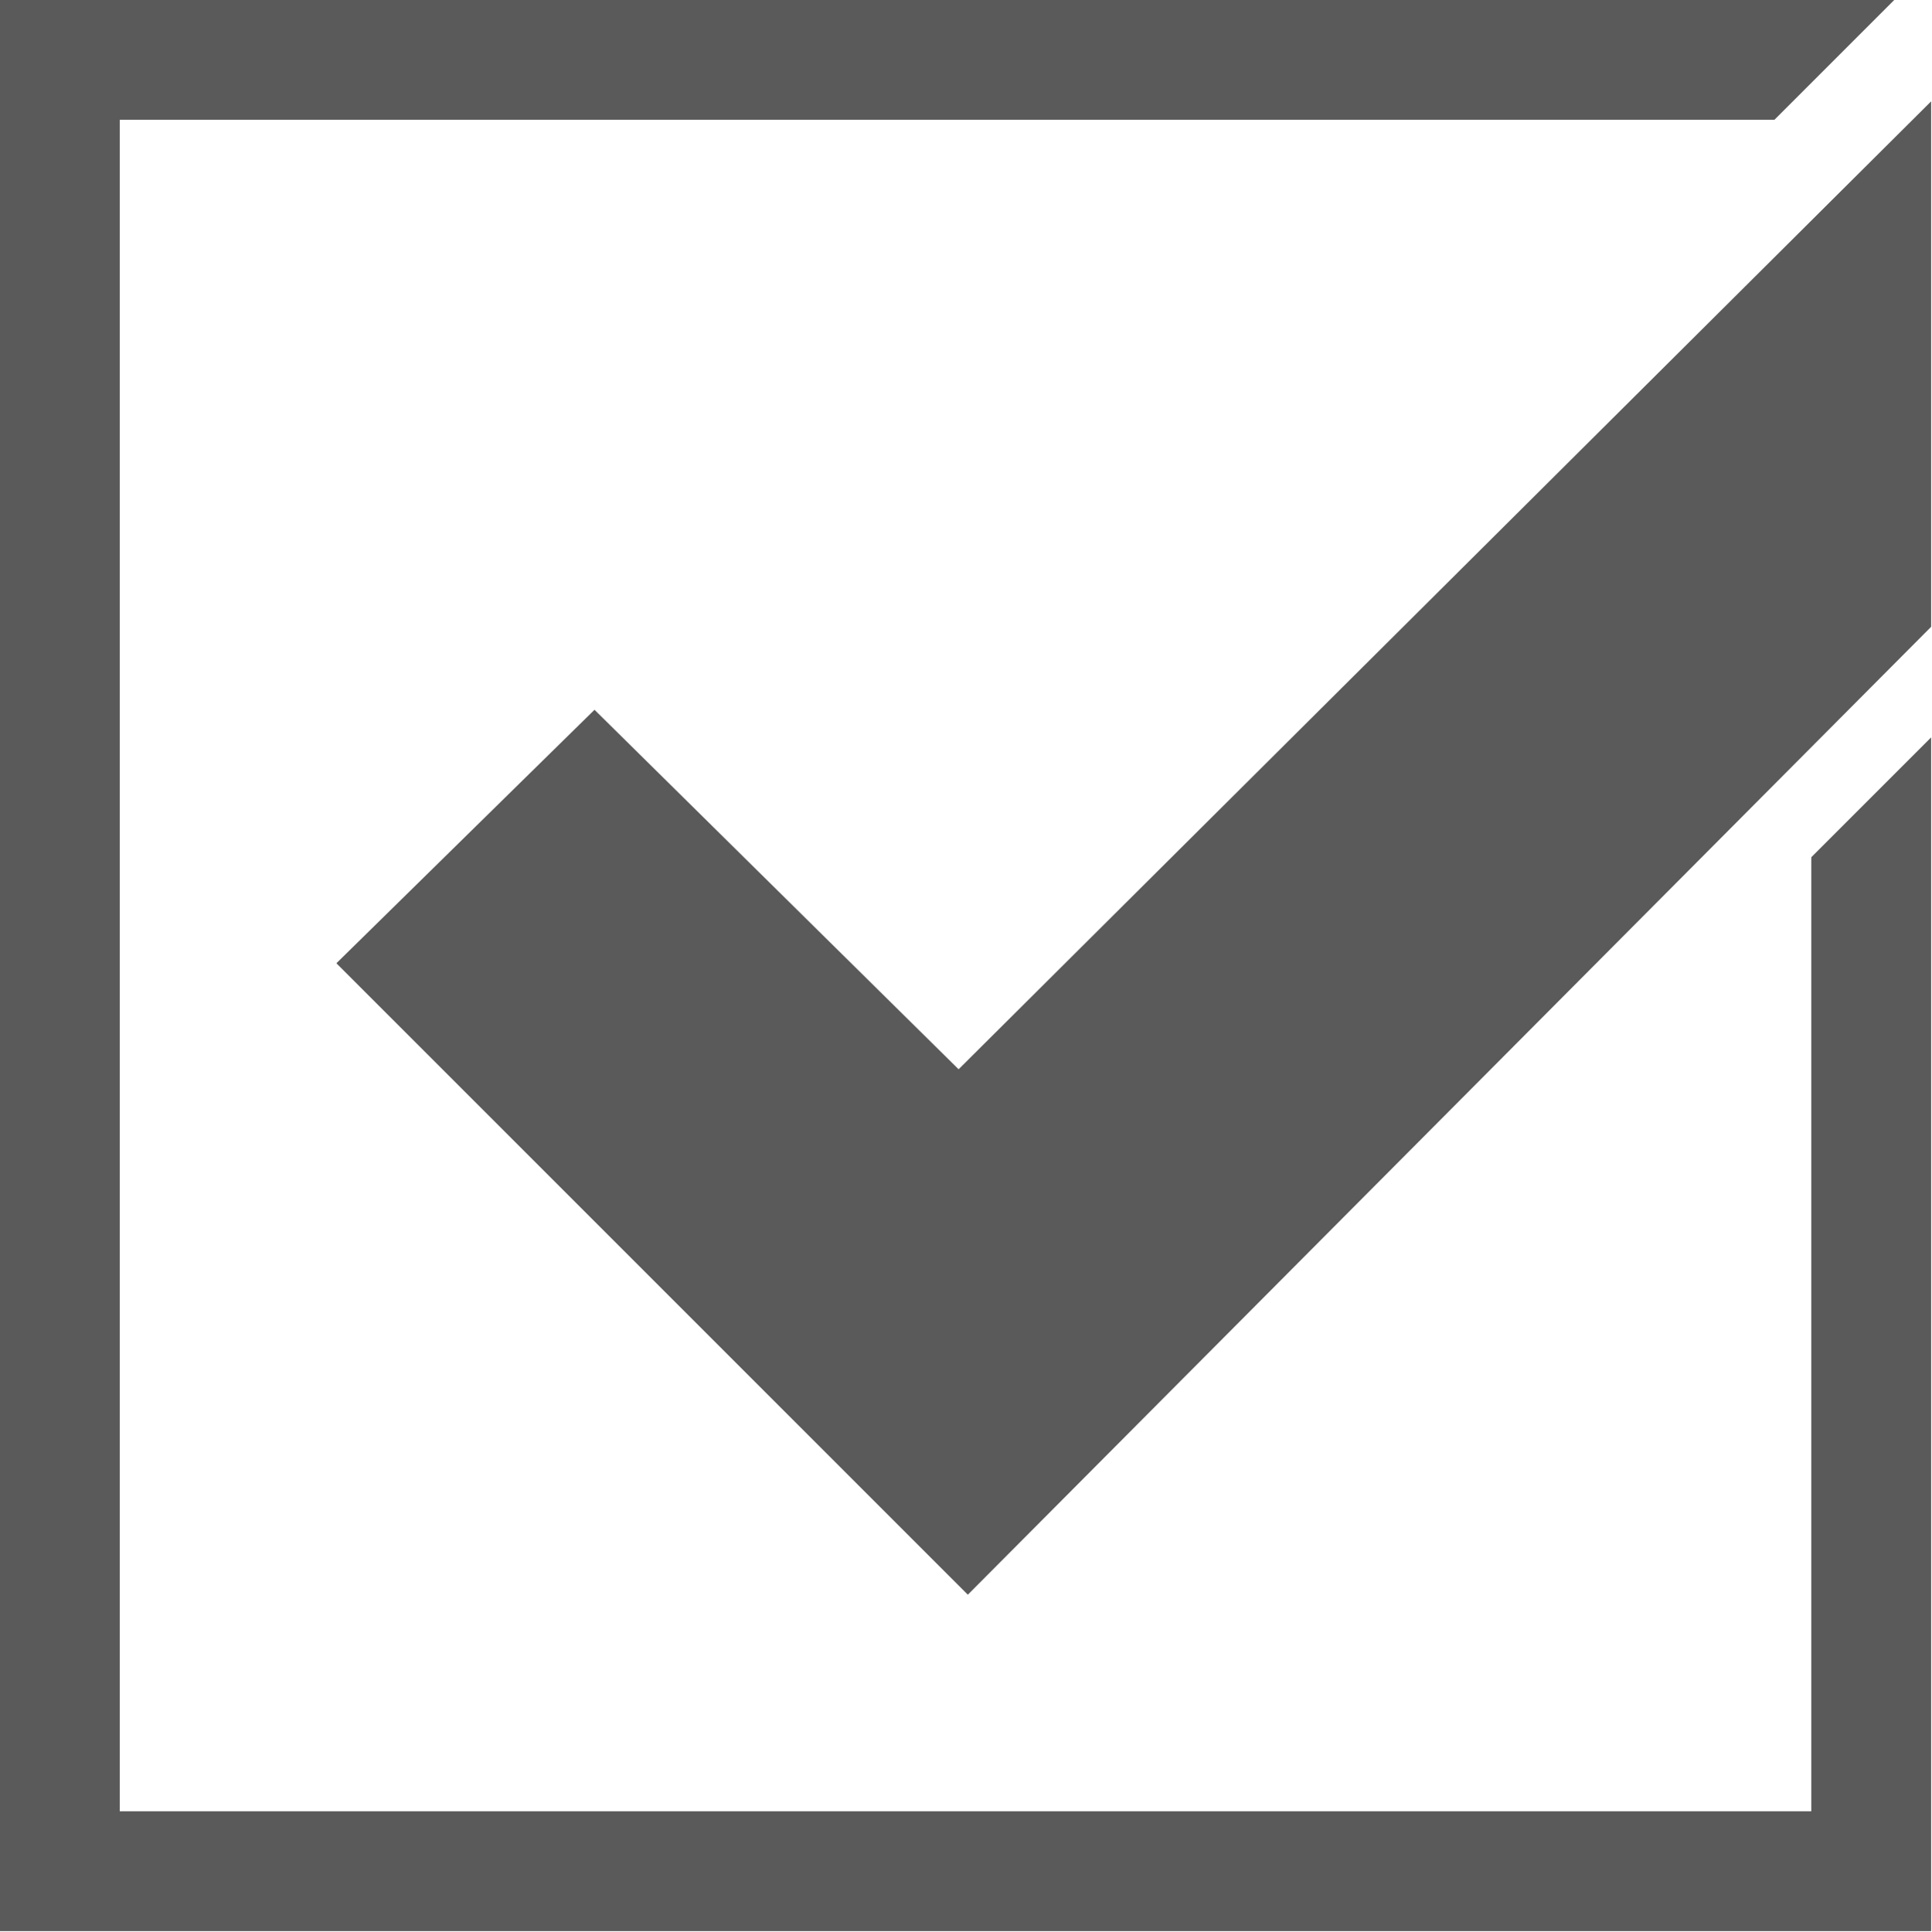
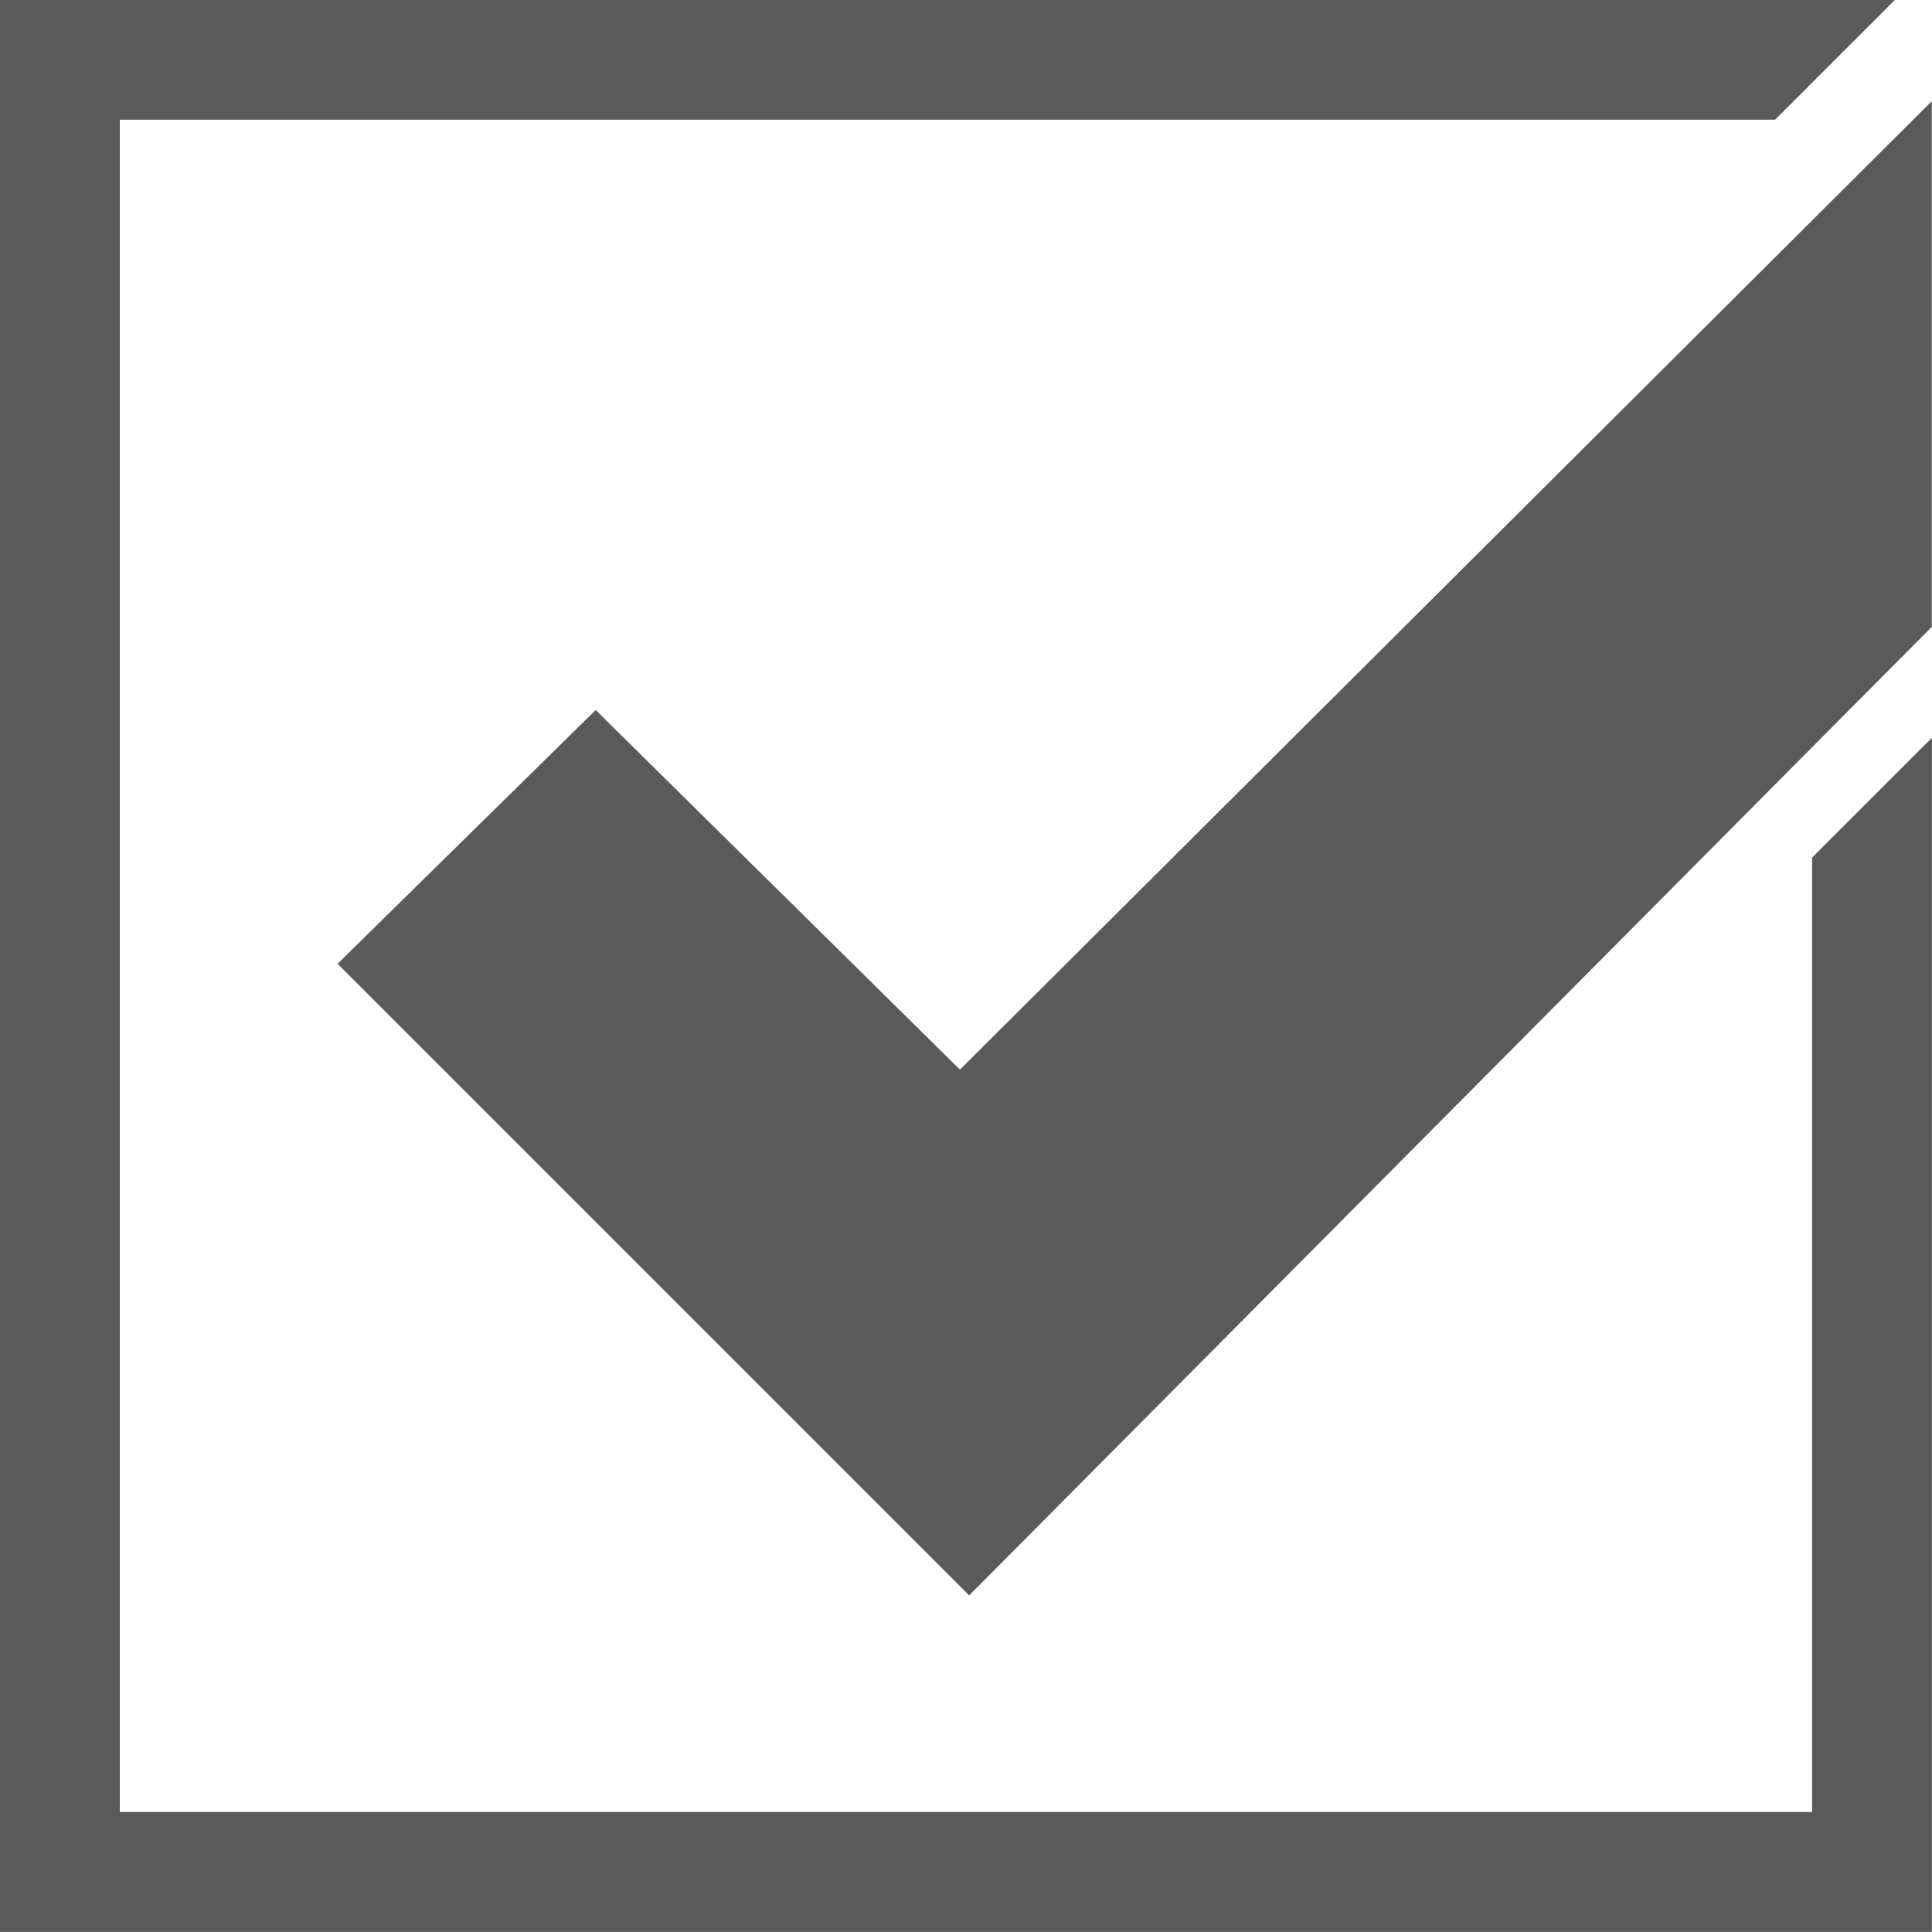
- <svg xmlns="http://www.w3.org/2000/svg" width="17.741mm" height="17.741mm" version="1.1" viewBox="0 0 17.741 17.741" id="svg10">
-   <defs id="defs14" />
-   <g transform="translate(-186.09 -160)" id="g8" style="fill:#5a5a5a;fill-opacity:1">
-     <g transform="matrix(.26458 0 0 .26458 185.92 159.83)" fill-rule="evenodd" id="g6" style="fill:#5a5a5a;fill-opacity:1">
-       <path d="m0.64 0.64h65.773l-4.161 4.161h-57.451v58.731h58.731v-33.126l4.161-4.161v41.448h-67.053z" id="path2" style="fill:#5a5a5a;fill-opacity:1" />
-       <path d="m67.693 4.161v18.244l-33.447 33.607-21.924-21.924 8.962-8.802 12.642 12.482z" id="path4" style="fill:#5a5a5a;fill-opacity:1" />
-     </g>
-   </g>
+ <svg xmlns="http://www.w3.org/2000/svg" width="68" height="68" viewBox="0 0 17.741 17.741">
+   <path d="M-.001-.001H17.4l-1.1 1.1H1.1v15.54h15.54V7.875l1.1-1.1V17.74H-.001zm17.74.93v4.827L8.9 14.65l-5.8-5.8 2.37-2.33 3.345 3.302z" fill-rule="evenodd" fill="#5a5a5a" />
</svg>
